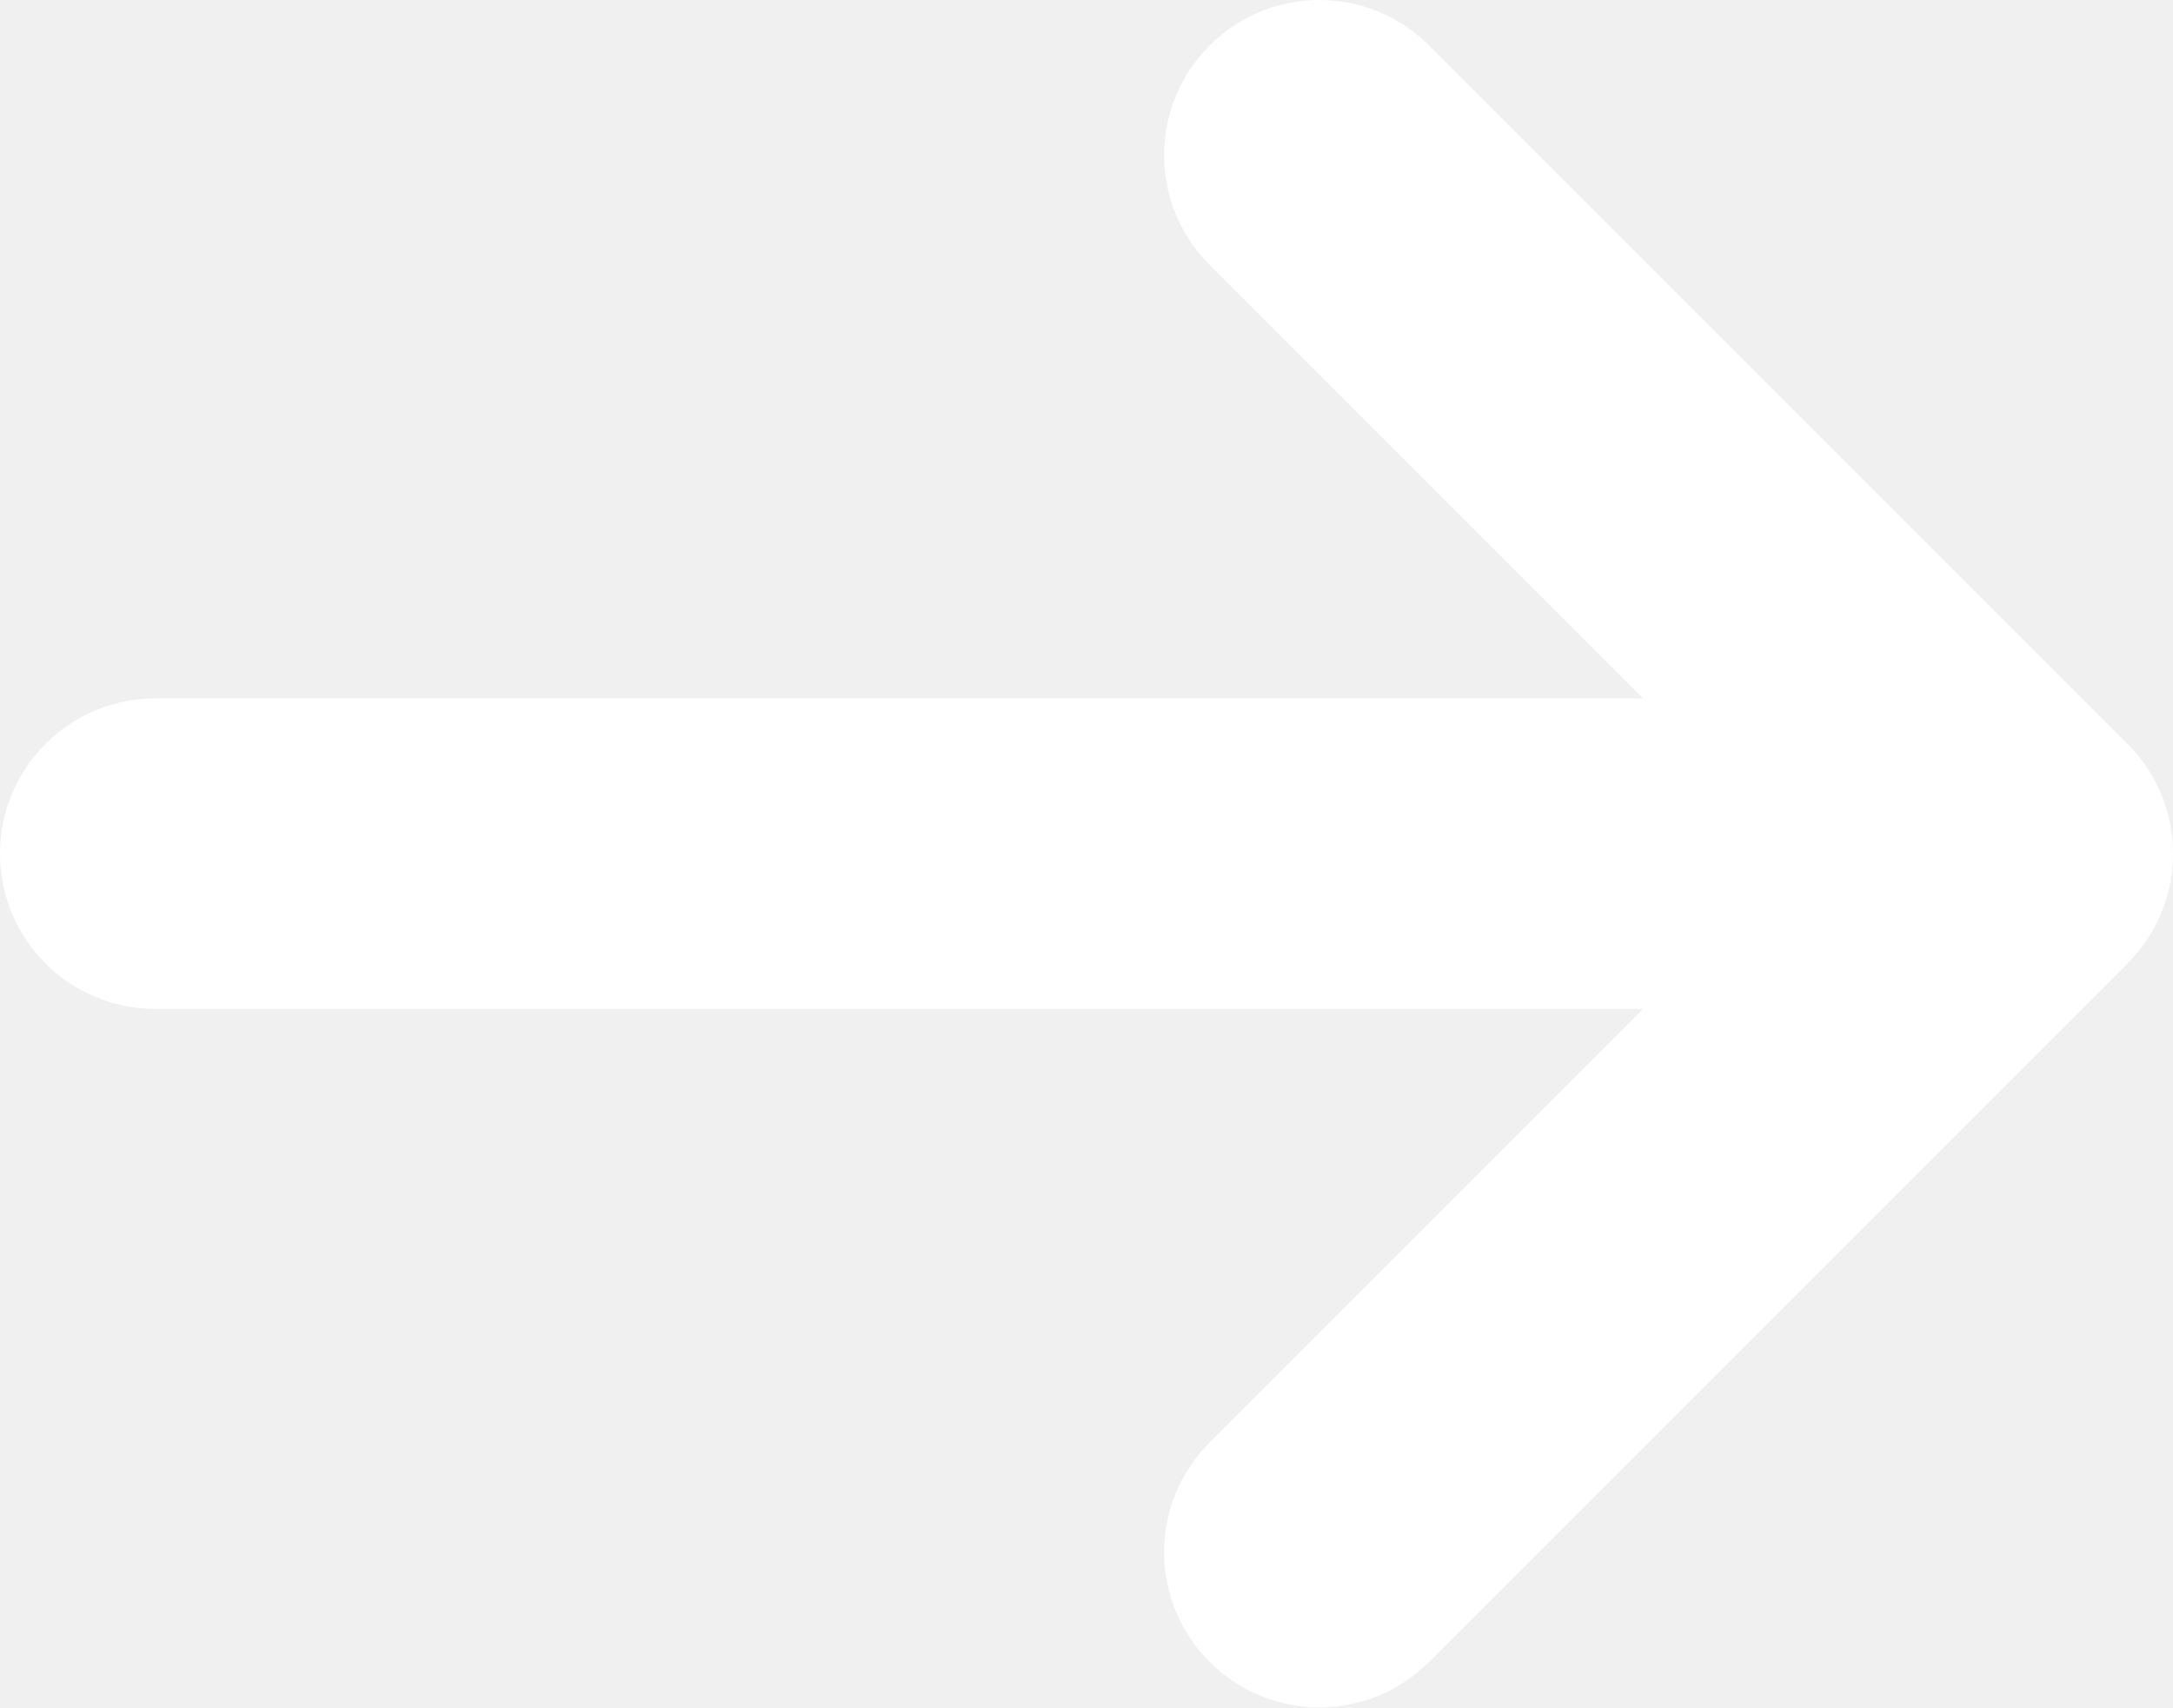
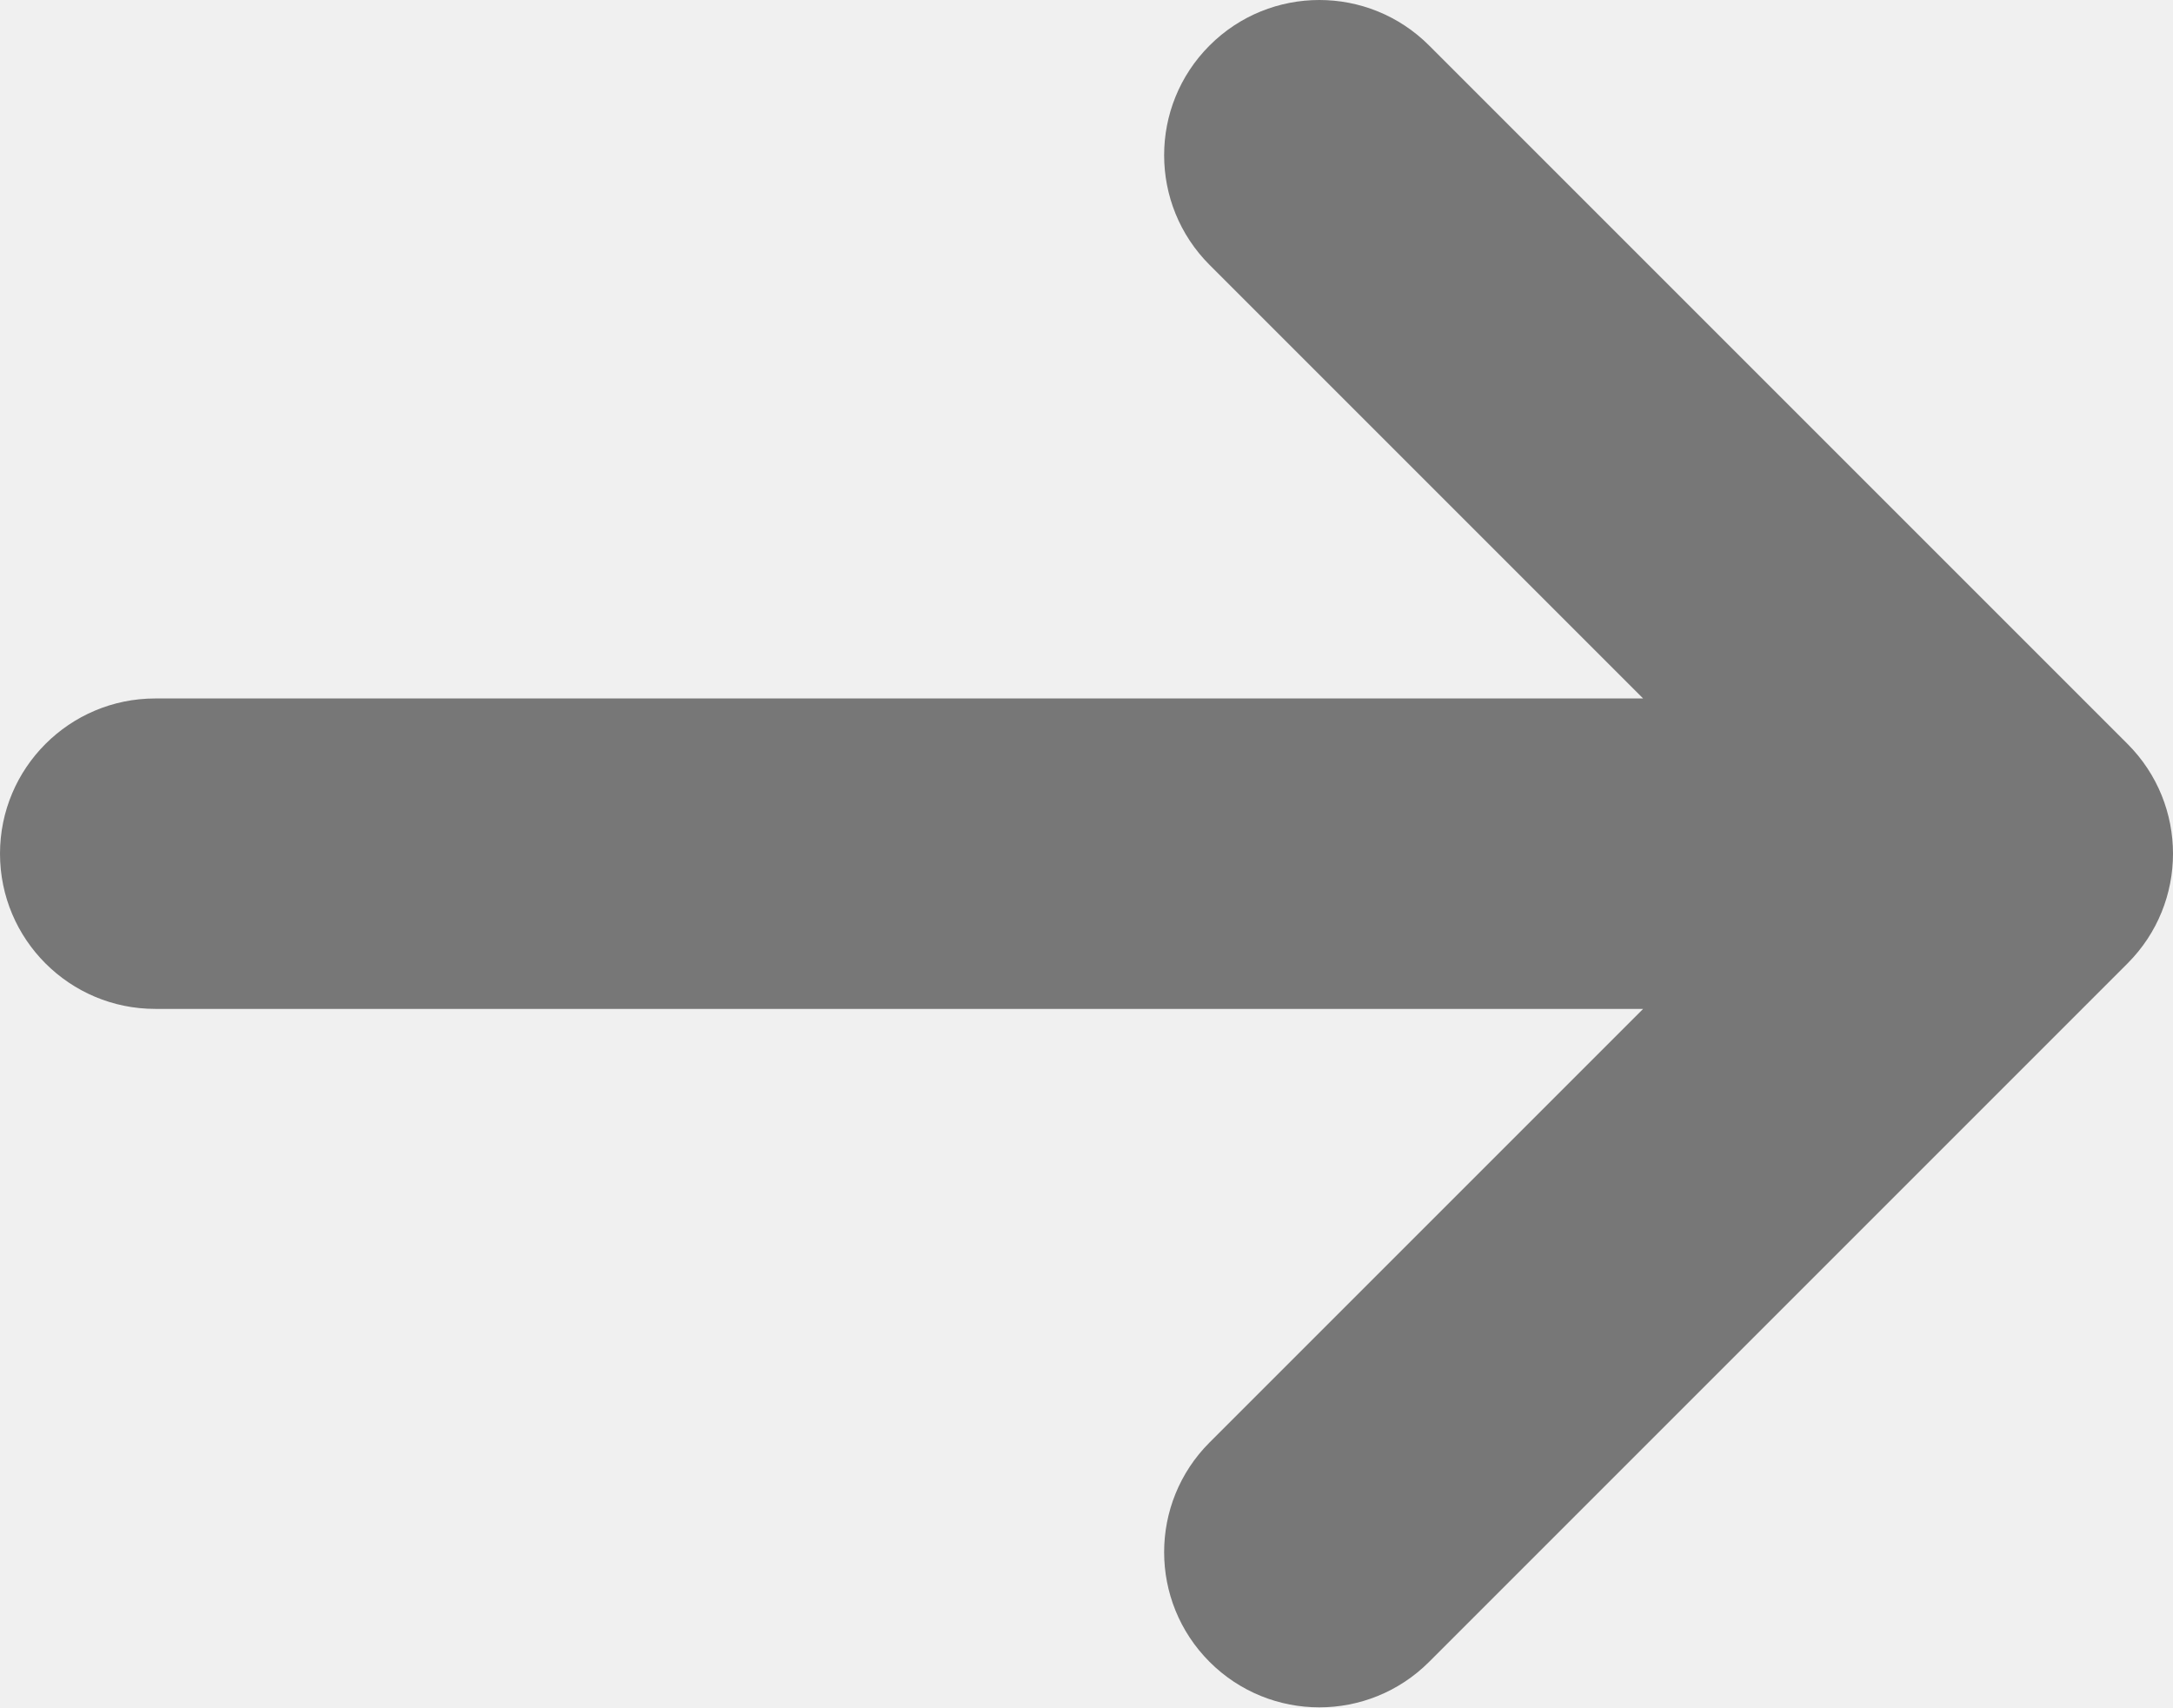
<svg xmlns="http://www.w3.org/2000/svg" viewBox="0 0 699.994 549.988">
-   <path d=" M 460.35 535.344 L 685.35 310.344 C 704.875 290.819 704.875 259.169 685.35 239.644 L 460.35 14.644 C 440.825 -4.881 409.175 -4.881 389.65 14.644 C 370.125 34.169 370.125 65.819 389.65 85.344 L 529.3 224.994 L 50 224.994 C 22.4 224.994 0 247.394 0 274.994 C 0 302.594 22.4 324.994 50 324.994 L 529.3 324.994 L 389.65 464.644 C 370.125 484.169 370.125 515.819 389.65 535.344 C 409.175 554.869 440.825 554.869 460.35 535.344 Z " fill="white" />
+   <path d=" M 460.35 535.344 L 685.35 310.344 C 704.875 290.819 704.875 259.169 685.35 239.644 L 460.35 14.644 C 440.825 -4.881 409.175 -4.881 389.65 14.644 C 370.125 34.169 370.125 65.819 389.65 85.344 L 529.3 224.994 L 50 224.994 C 22.4 224.994 0 247.394 0 274.994 C 0 302.594 22.4 324.994 50 324.994 L 529.3 324.994 L 389.65 464.644 C 370.125 484.169 370.125 515.819 389.65 535.344 C 409.175 554.869 440.825 554.869 460.35 535.344 Z " fill="#777" />
</svg>
